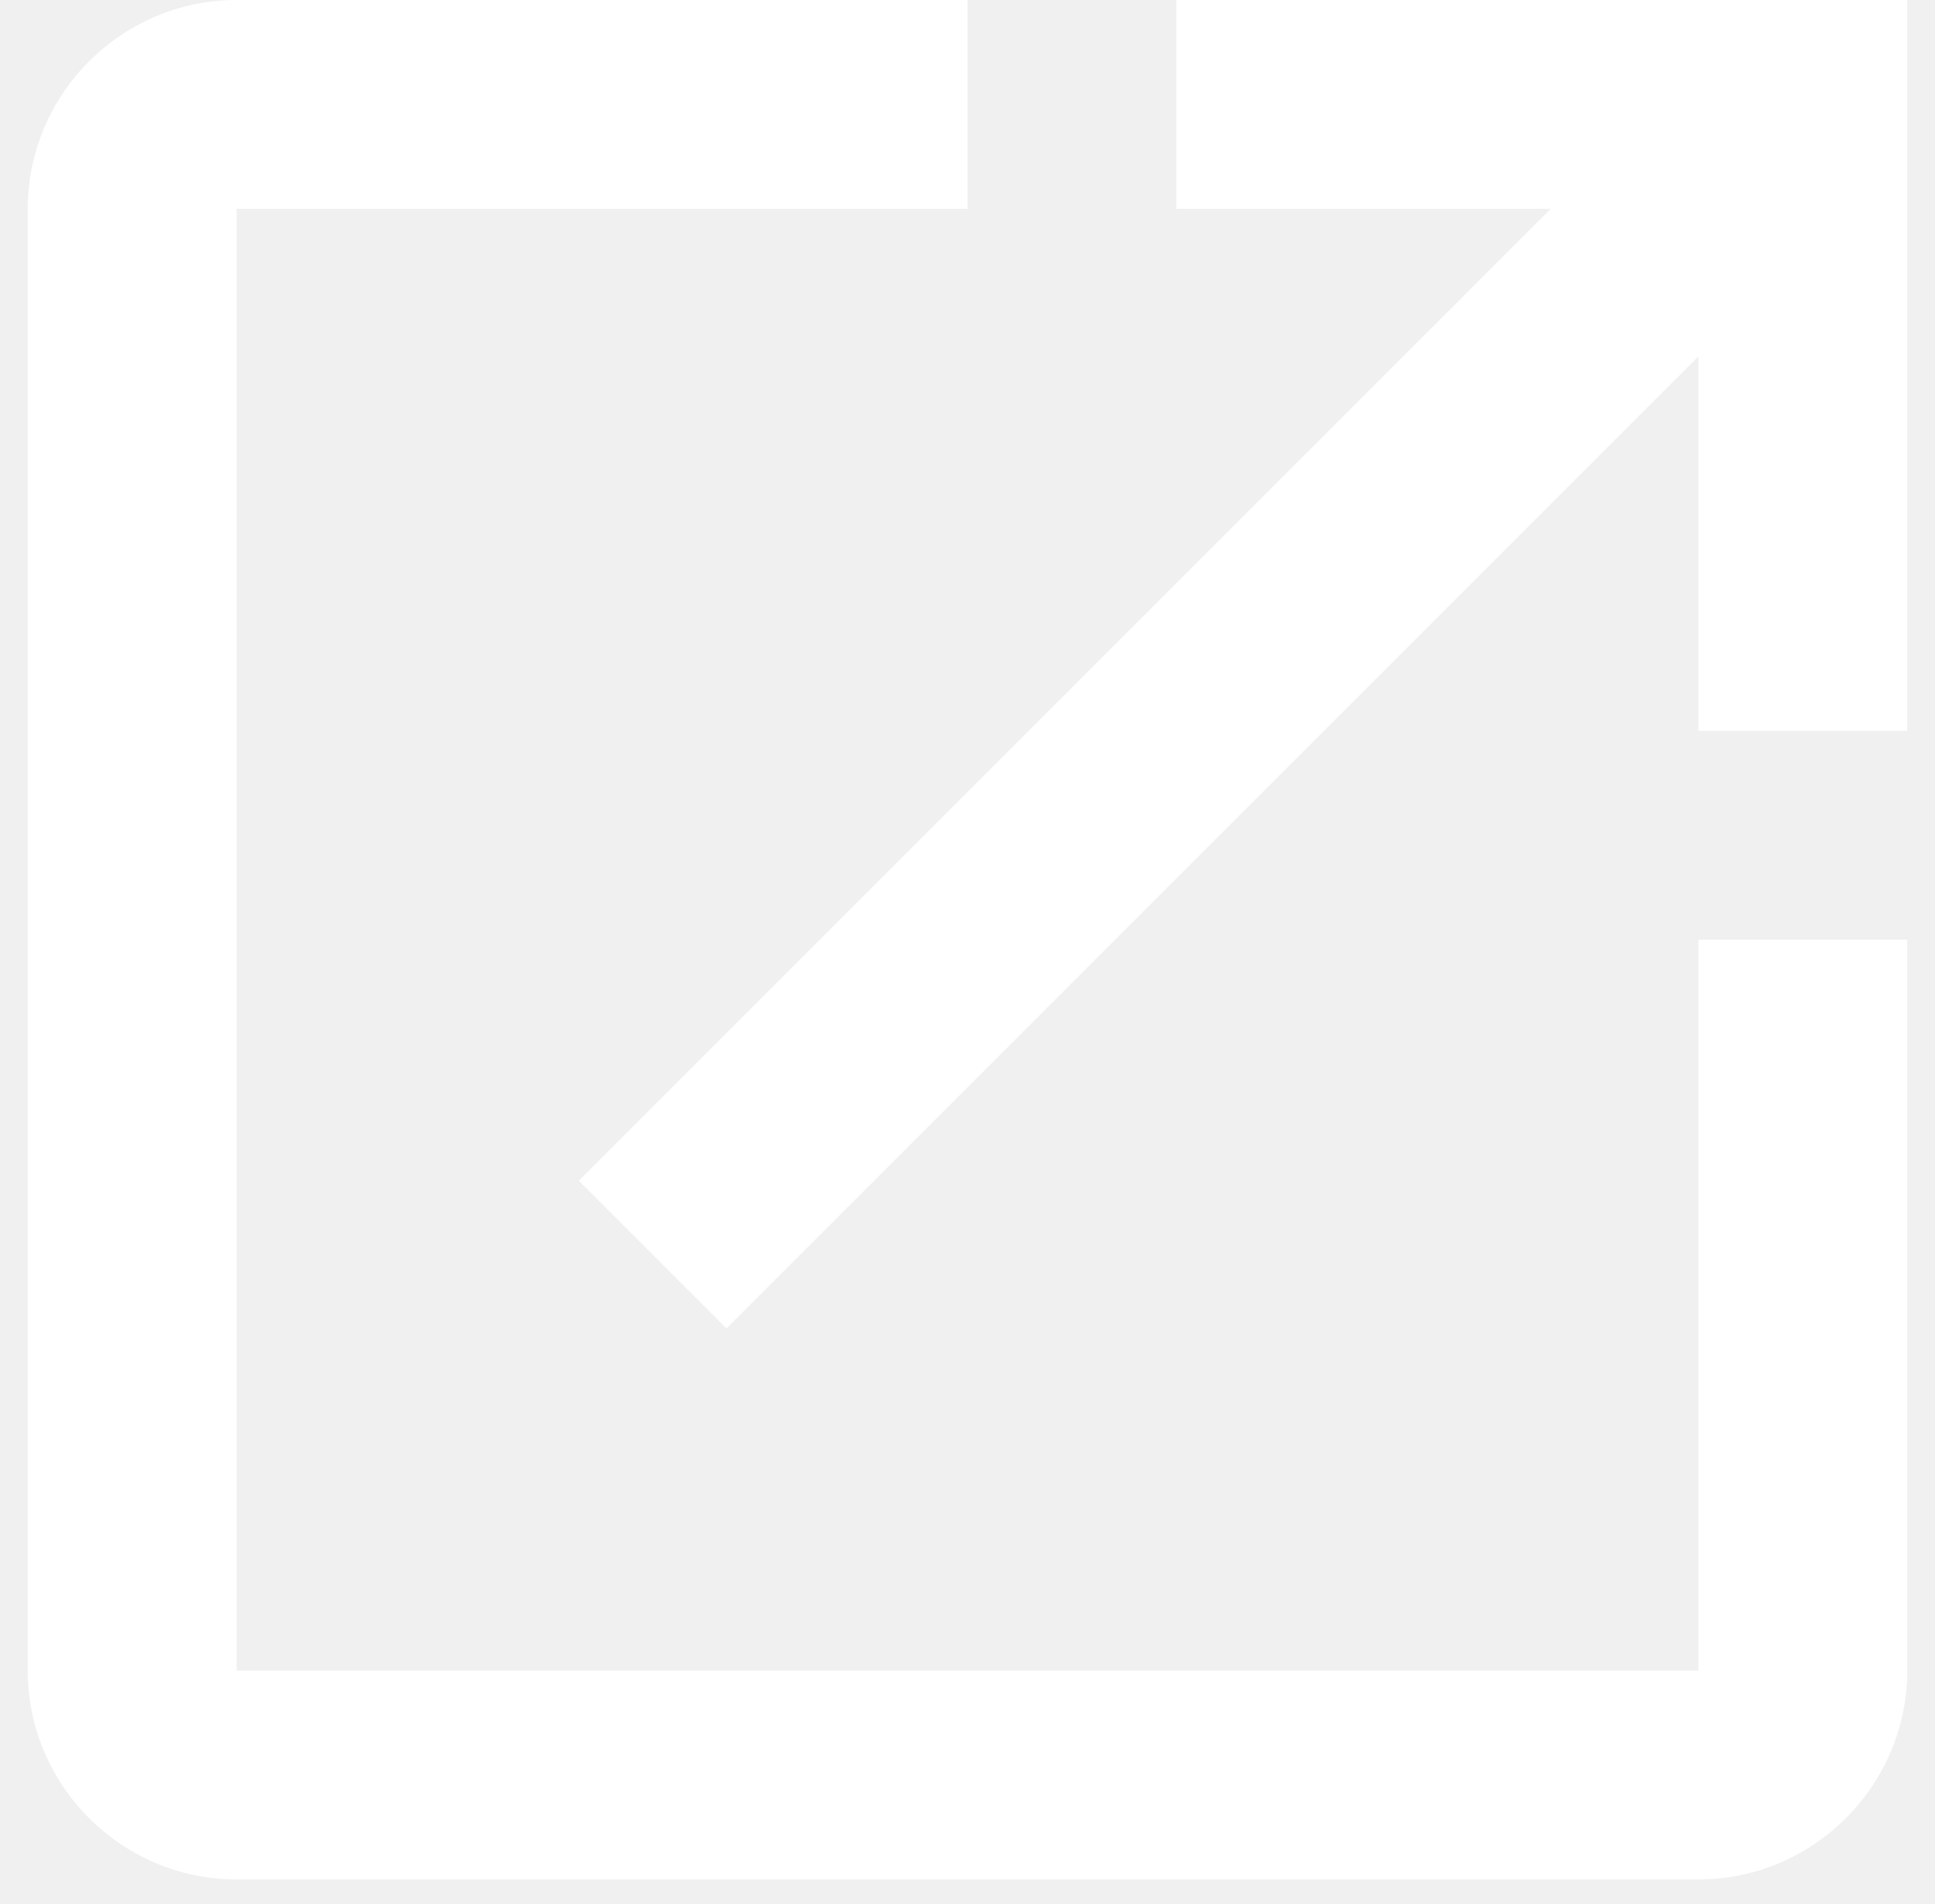
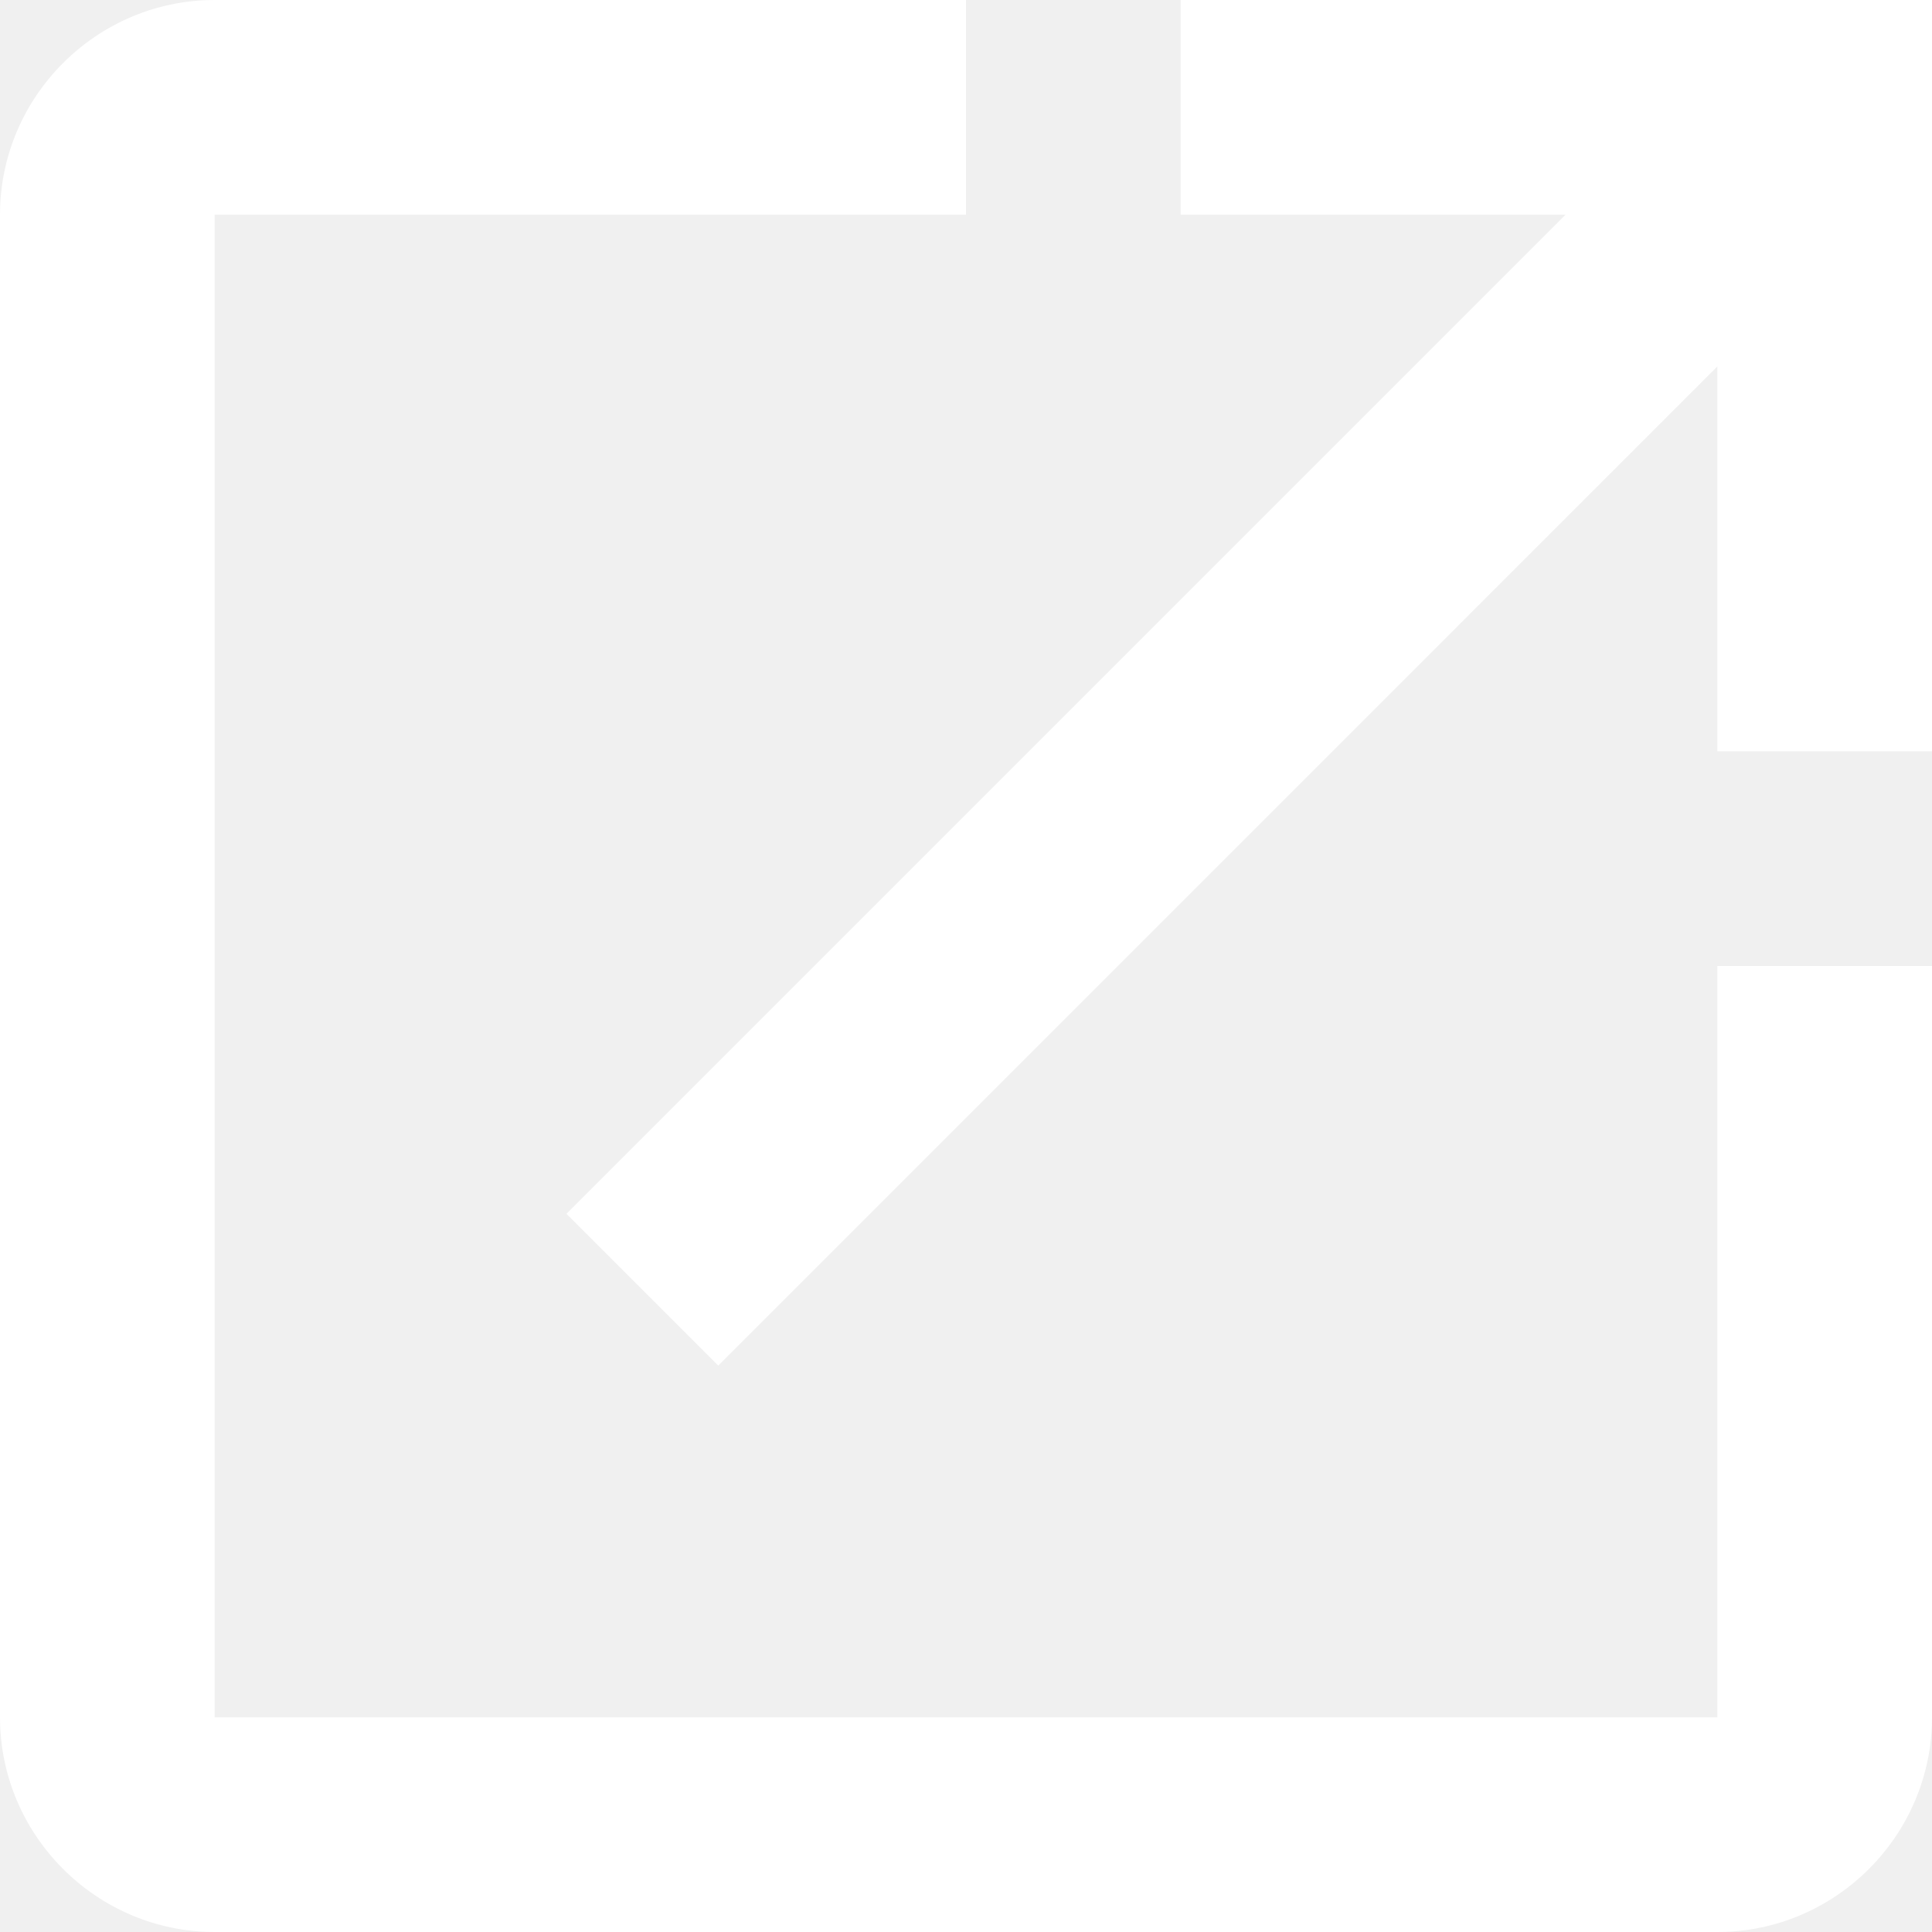
- <svg xmlns="http://www.w3.org/2000/svg" width="61" height="60" viewBox="0 0 61 60" fill="none">
-   <path d="M53.542 59.25H7.458C3.837 59.25 0.875 56.288 0.875 52.667V6.583C0.875 2.962 3.837 0 7.458 0H30.5V6.583H7.458V52.667H53.542V29.625H60.125V52.667C60.125 56.288 57.163 59.25 53.542 59.25Z" fill="white" />
-   <path d="M60.125 23.042H53.542V6.583H37.083V0H60.125V23.042Z" fill="white" />
-   <path d="M18.247 37.224L54.556 0.913L59.211 5.568L22.902 41.879L18.247 37.224Z" fill="white" />
+ <svg xmlns="http://www.w3.org/2000/svg" width="60" height="60" viewBox="0 0 60 60" fill="none" version="1.1" id="svg8">
+   <defs id="defs12" />
+   <path d="M 53.333,60 H 6.667 C 3,60 0,57 0,53.333 V 6.667 C 0,3 3,0 6.667,0 H 30 V 6.667 H 6.667 V 53.333 H 53.333 V 30 H 60 V 53.333 C 60,57 57,60 53.333,60 Z" fill="#ffffff" id="path2" style="stroke-width:1.013" />
+   <path d="M 60,23.333 H 53.333 V 6.667 H 36.667 V 0 H 60 Z" fill="#ffffff" id="path4" style="stroke-width:1.013" />
+   <path d="M 17.592,37.695 54.361,0.925 59.075,5.639 22.306,42.409 Z" fill="#ffffff" id="path6" style="stroke-width:1.013" />
</svg>
